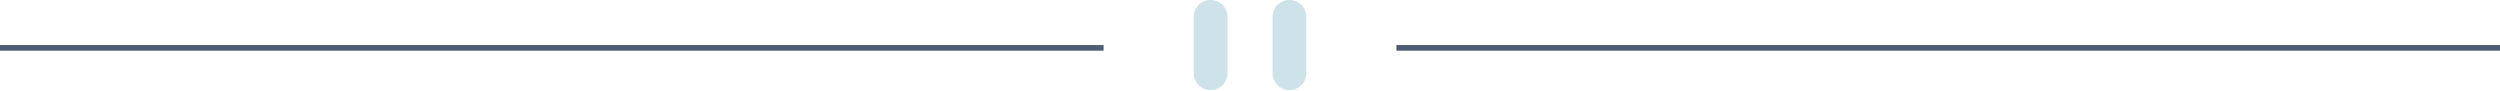
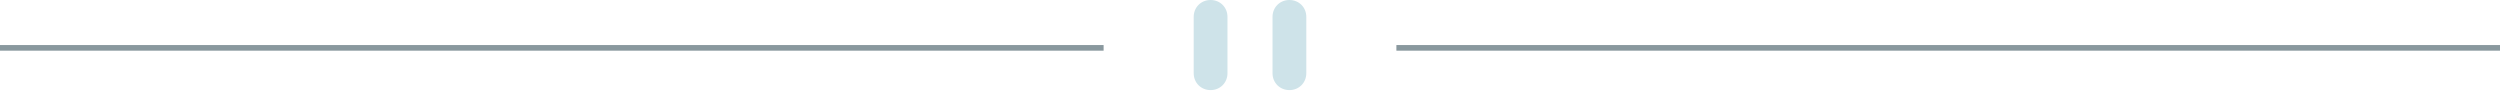
- <svg xmlns="http://www.w3.org/2000/svg" width="444" height="16">
-   <g fill="none" fill-rule="evenodd">
-     <path fill="#4F5D74" d="M0 8h196v1H0zM248 8h196v1H248z" />
-     <g transform="translate(212)" fill="#CEE3E9">
-       <rect width="6" height="16" rx="3" />
-       <rect x="14" width="6" height="16" rx="3" />
-     </g>
+ <svg xmlns="http://www.w3.org/2000/svg" version="1.1" id="Layer_1" x="0px" y="0px" viewBox="0 0 444 16" style="enable-background:new 0 0 444 16;" xml:space="preserve">
+   <style type="text/css">
+ 	.st0{fill-rule:evenodd;clip-rule:evenodd;fill:#89989E;}
+ 	.st1{fill-rule:evenodd;clip-rule:evenodd;fill:#CEE3E9;}
+ </style>
+   <path class="st0" d="M0,8h196v1H0V8z M248,8h196v1H248V8z" />
+   <g transform="translate(212)">
+     <path class="st1" d="M3,0L3,0c1.7,0,3,1.3,3,3v10c0,1.7-1.3,3-3,3l0,0c-1.7,0-3-1.3-3-3V3C0,1.3,1.3,0,3,0z" />
+     <path class="st1" d="M17,0L17,0c1.7,0,3,1.3,3,3v10c0,1.7-1.3,3-3,3l0,0c-1.7,0-3-1.3-3-3V3C14,1.3,15.3,0,17,0z" />
  </g>
</svg>
